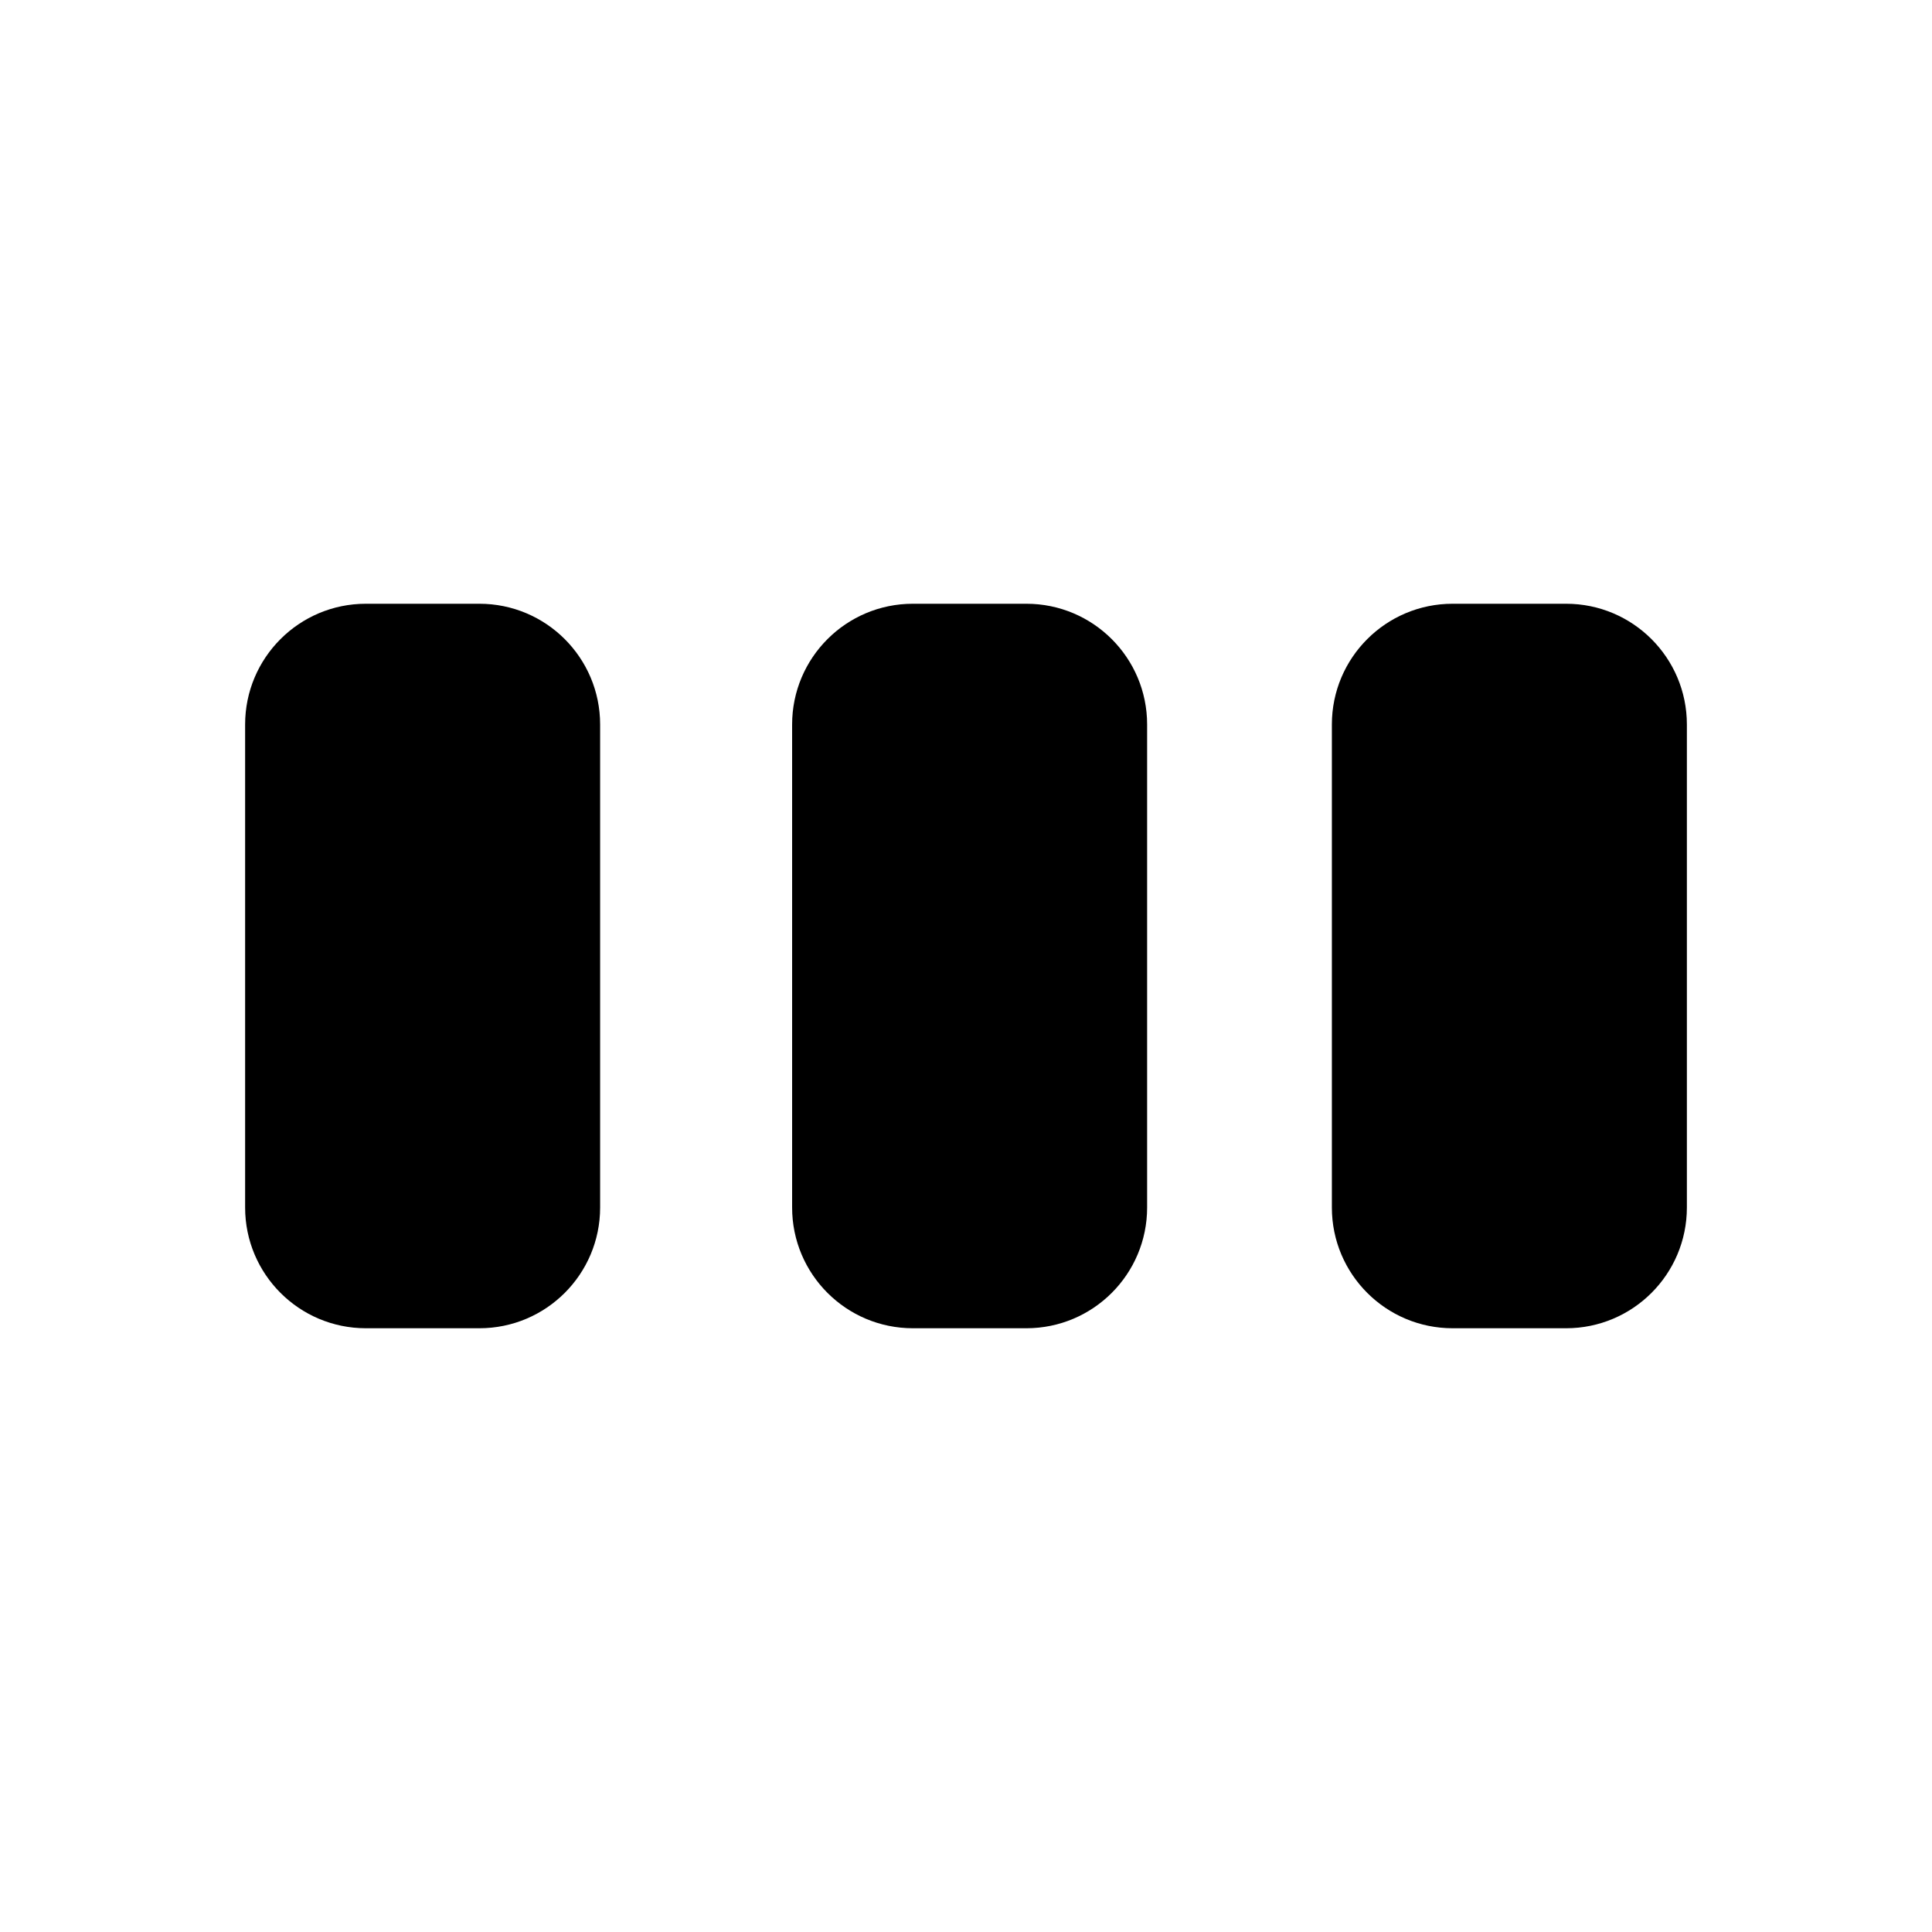
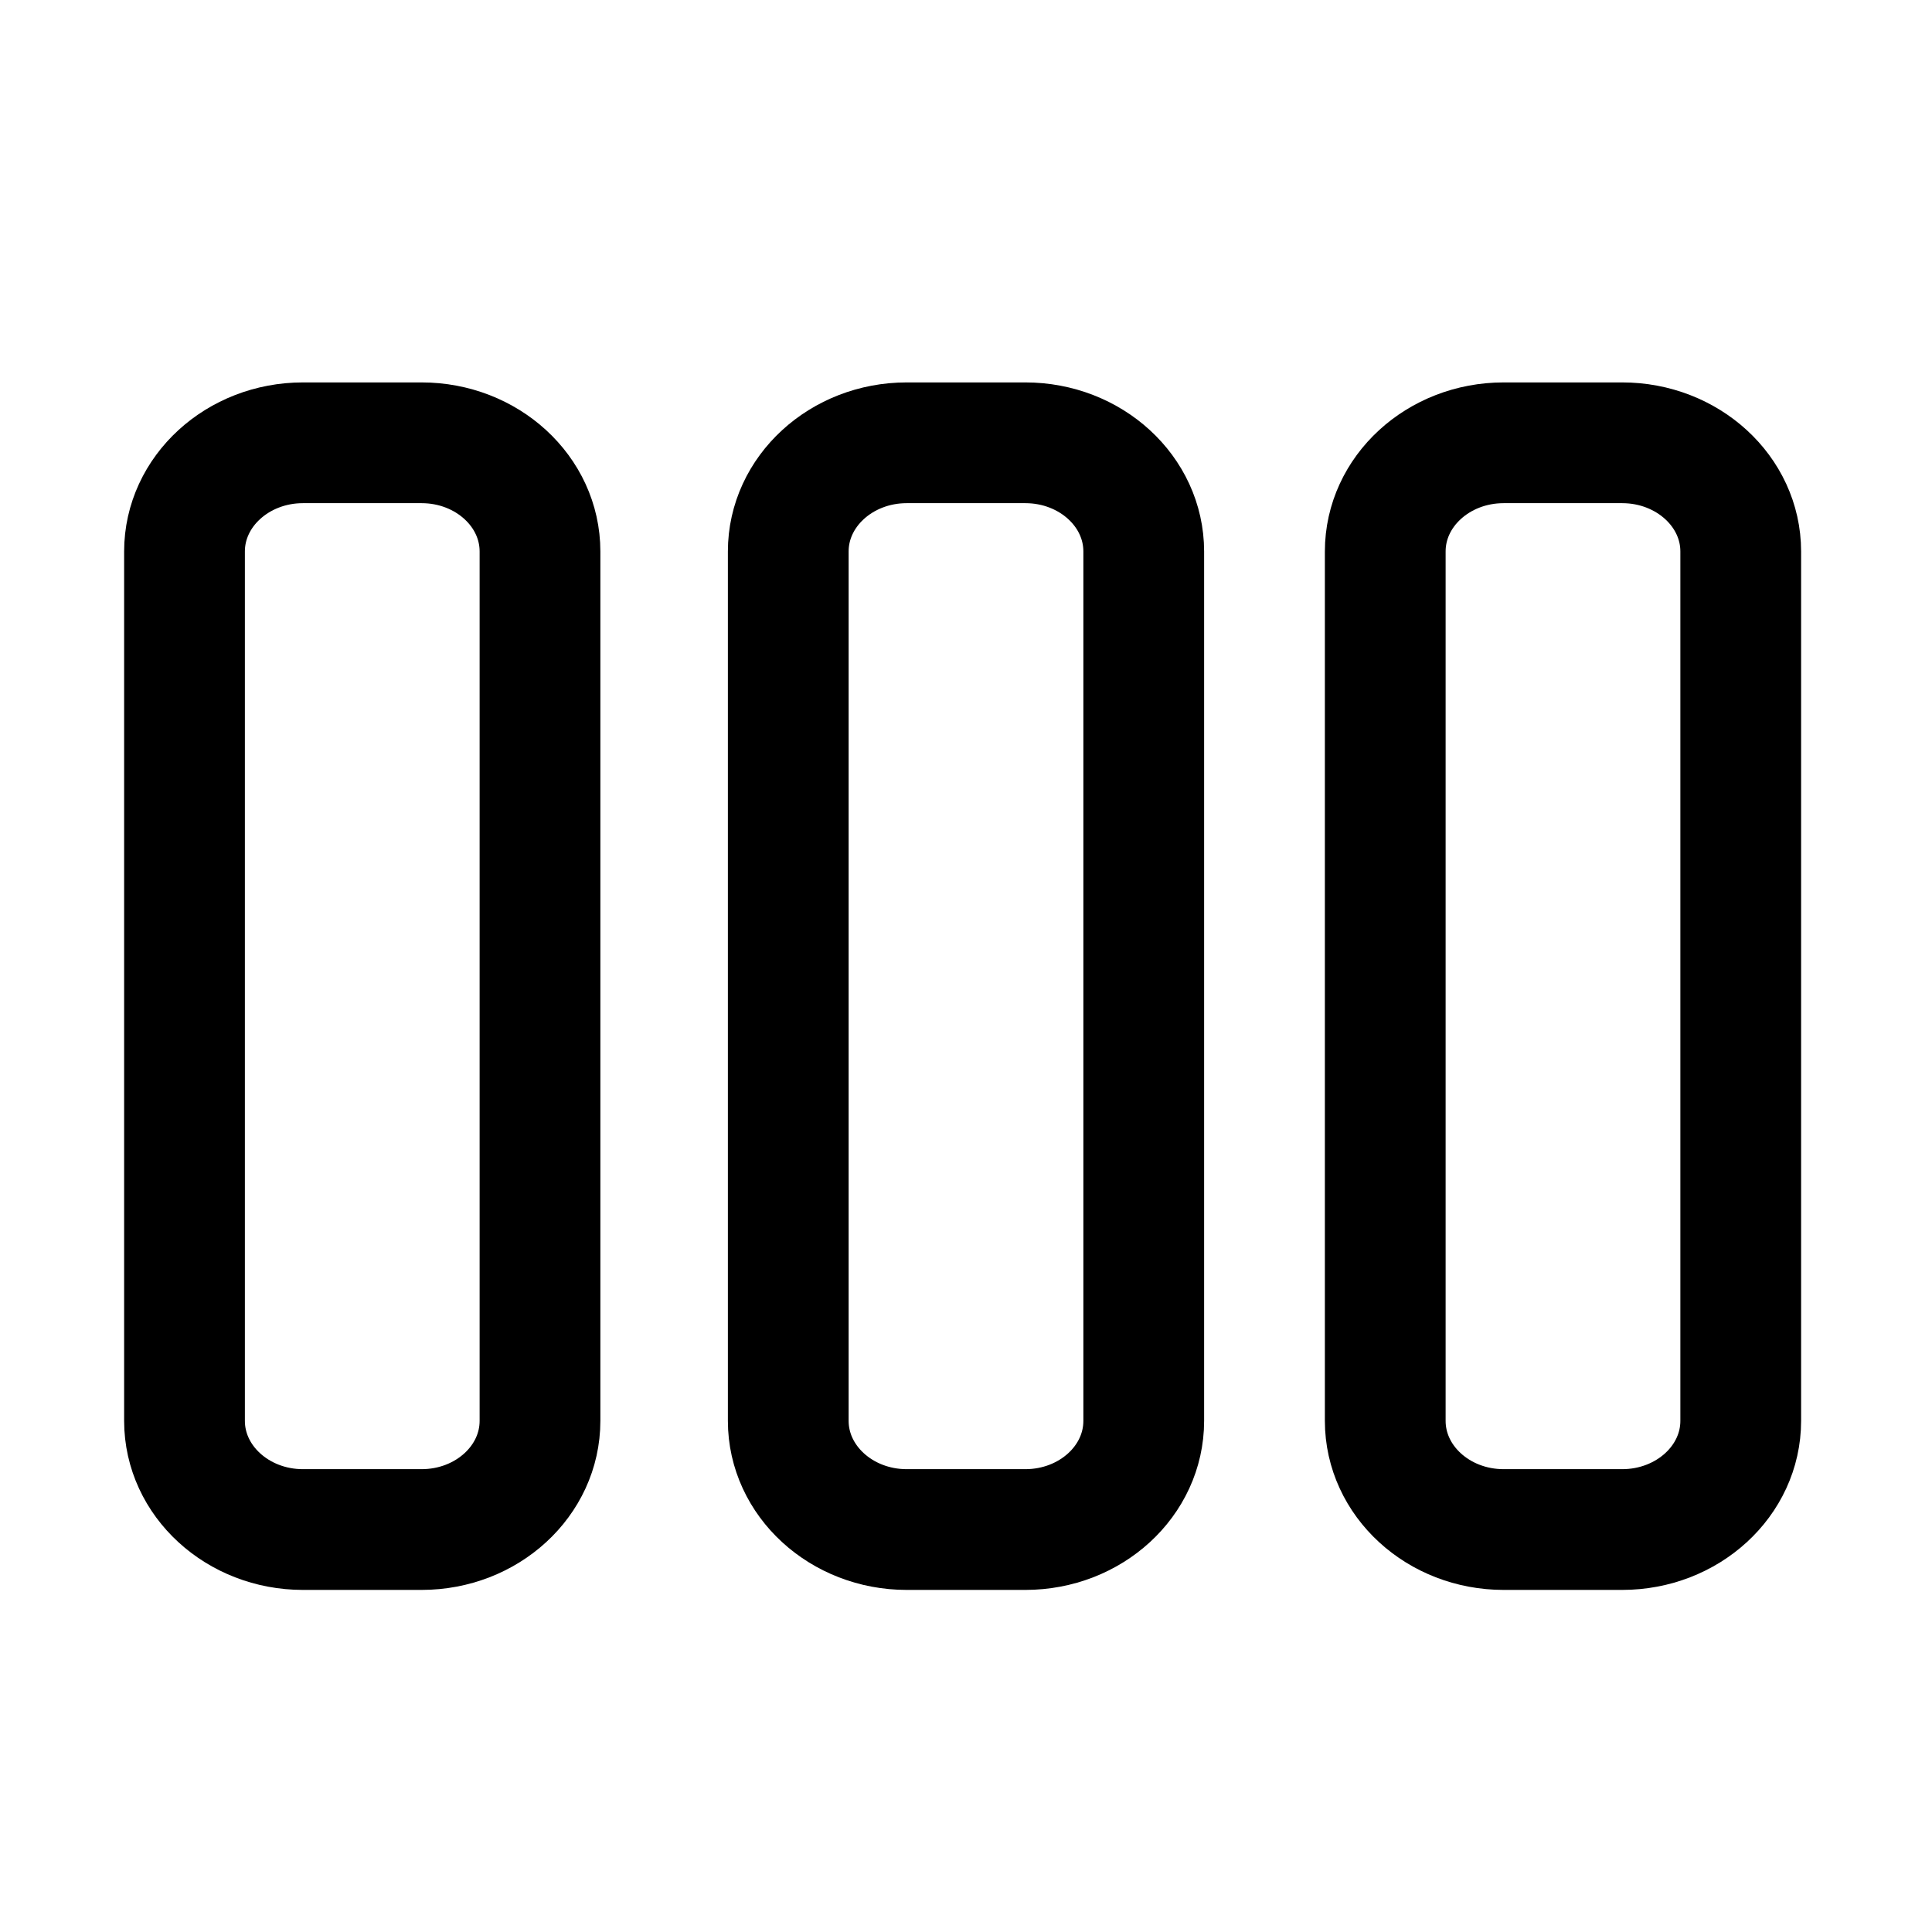
<svg xmlns="http://www.w3.org/2000/svg" width="16" height="16" viewBox="0 0 16 16" fill="none">
-   <rect x="2.03" y="5" width="2.94" height="6" rx="1" fill="currentColor" />
-   <rect x="6.56" y="5" width="2.94" height="6" rx="1" fill="currentColor" />
-   <rect x="11.03" y="5" width="2.94" height="6" rx="1" fill="currentColor" />
+   <path d="M3.491 3.667H2.509C1.968 3.667 1.528 4.07 1.528 4.567V11.767C1.528 12.264 1.968 12.667 2.509 12.667H3.491C4.033 12.667 4.472 12.264 4.472 11.767V4.567C4.472 4.07 4.033 3.667 3.491 3.667Z" stroke="currentColor" stroke-linecap="round" stroke-linejoin="round" />
+   <path d="M8.491 3.667H7.509C6.968 3.667 6.528 4.07 6.528 4.567V11.767C6.528 12.264 6.968 12.667 7.509 12.667H8.491C9.033 12.667 9.472 12.264 9.472 11.767V4.567C9.472 4.07 9.033 3.667 8.491 3.667Z" stroke="currentColor" stroke-linecap="round" stroke-linejoin="round" />
+   <path d="M13.434 3.667H12.453C11.911 3.667 11.472 4.07 11.472 4.567V11.767C11.472 12.264 11.911 12.667 12.453 12.667H13.434C13.976 12.667 14.416 12.264 14.416 11.767V4.567C14.416 4.07 13.976 3.667 13.434 3.667Z" stroke="currentColor" stroke-linecap="round" stroke-linejoin="round" />
</svg>
